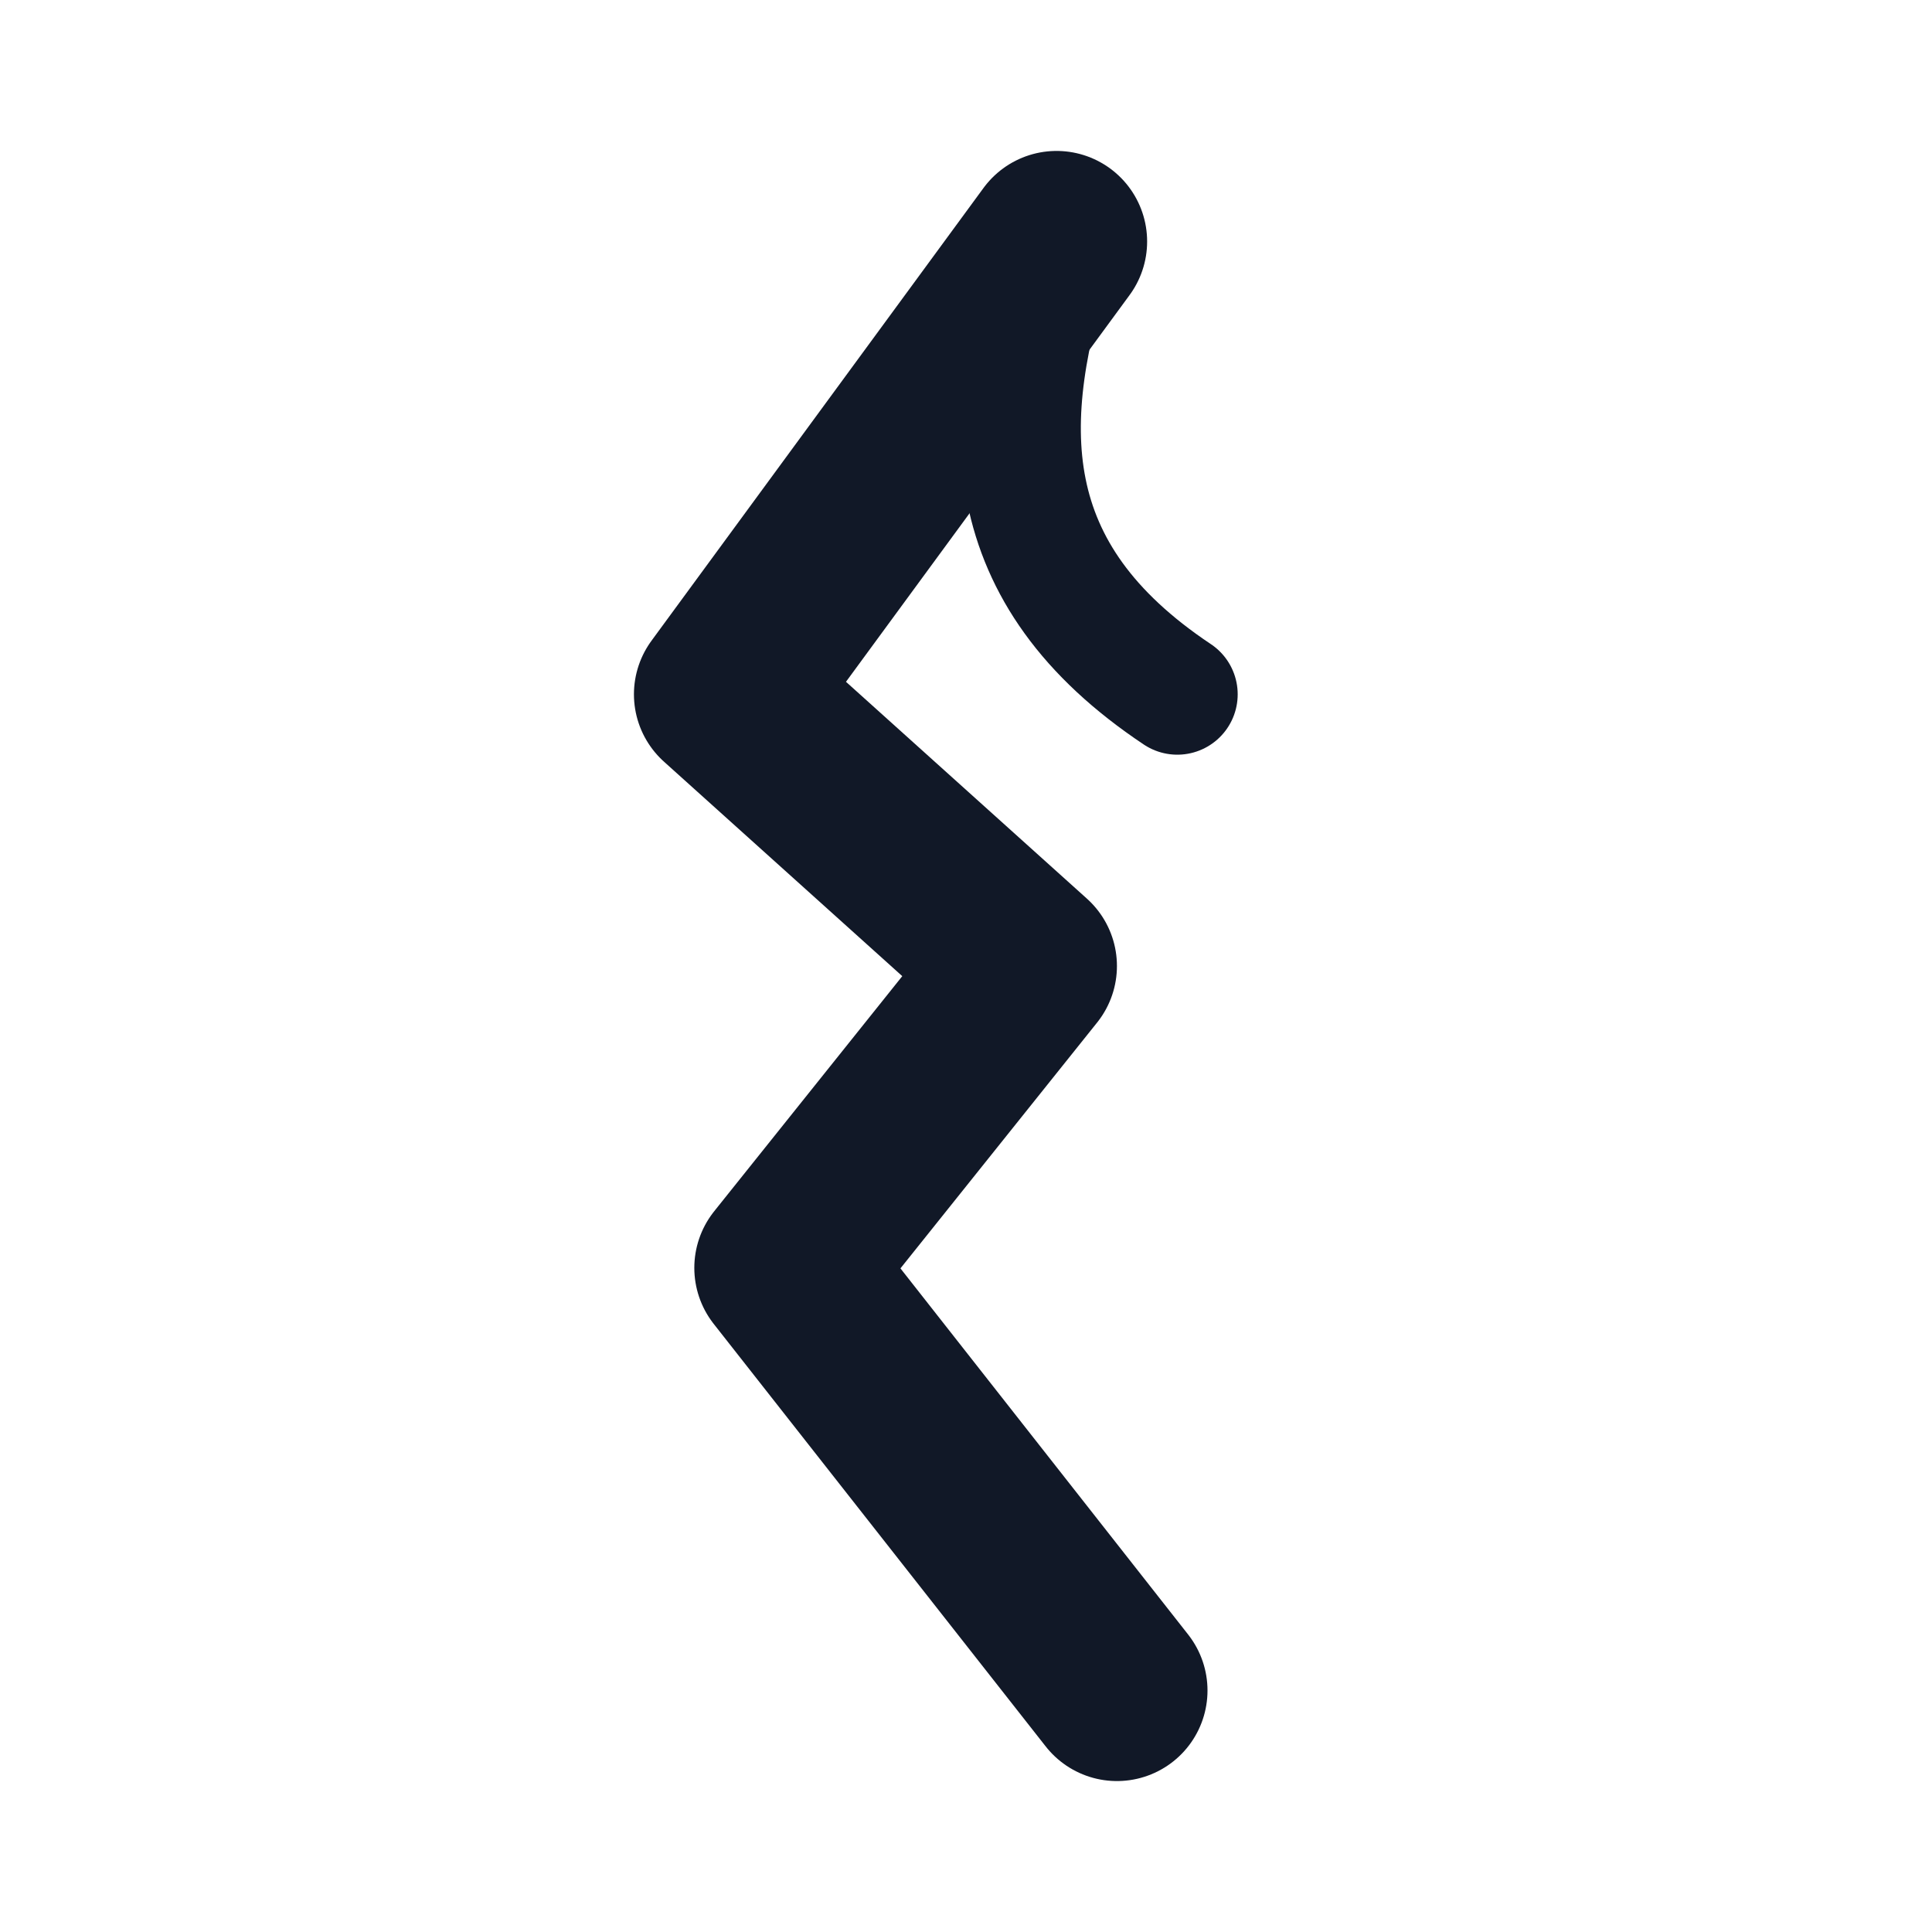
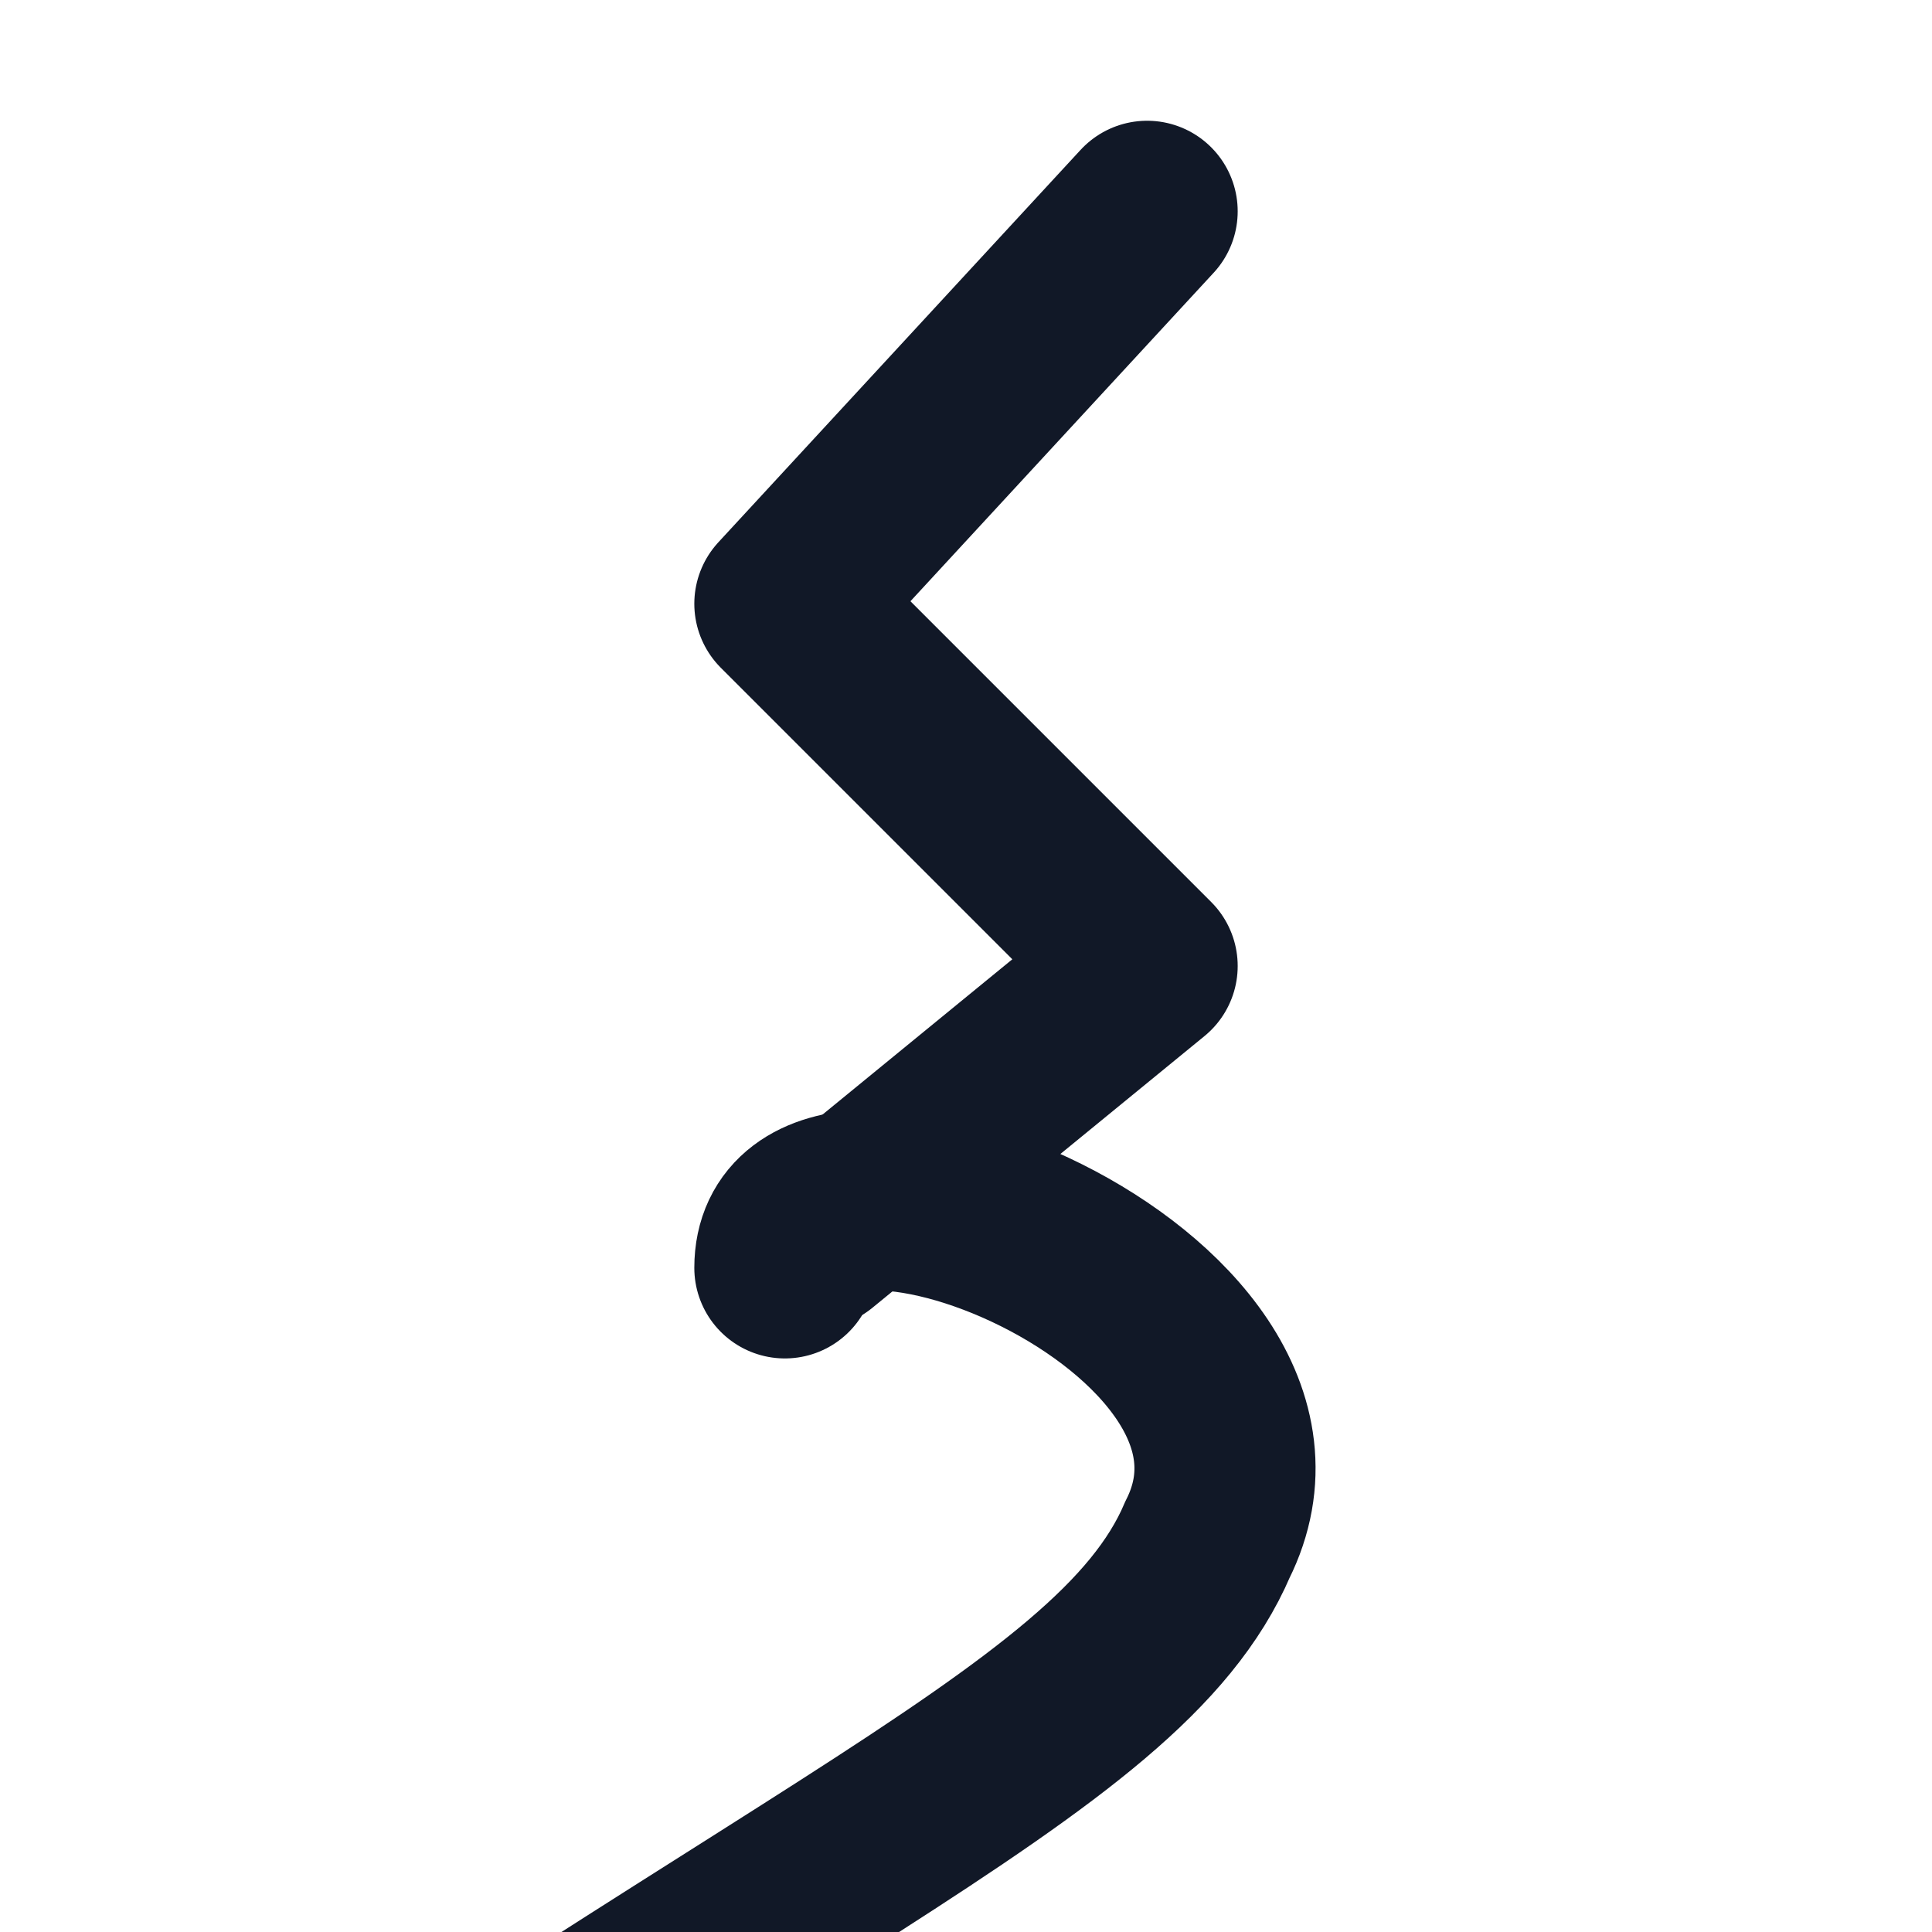
<svg xmlns="http://www.w3.org/2000/svg" viewBox="0 0 64 64" role="img" aria-label="Quarter rest">
-   <path d="M35 8 24 23l10 9-8 10 11 14" fill="none" stroke="#111827" stroke-width="6" stroke-linecap="round" stroke-linejoin="round" />
-   <path d="M35 8c-2 6-2 11 4 15" fill="none" stroke="#111827" stroke-width="4" stroke-linecap="round" />
+   <path d="M38 7 26 20l12 12-11 9" fill="none" stroke="#111827" stroke-width="6" stroke-linecap="round" stroke-linejoin="round" />
+   <path d="M26 42c0-6 18 1 14 9-3 7-15 11-41 30" fill="none" stroke="#111827" stroke-width="6" stroke-linecap="round" stroke-linejoin="" />
</svg>
